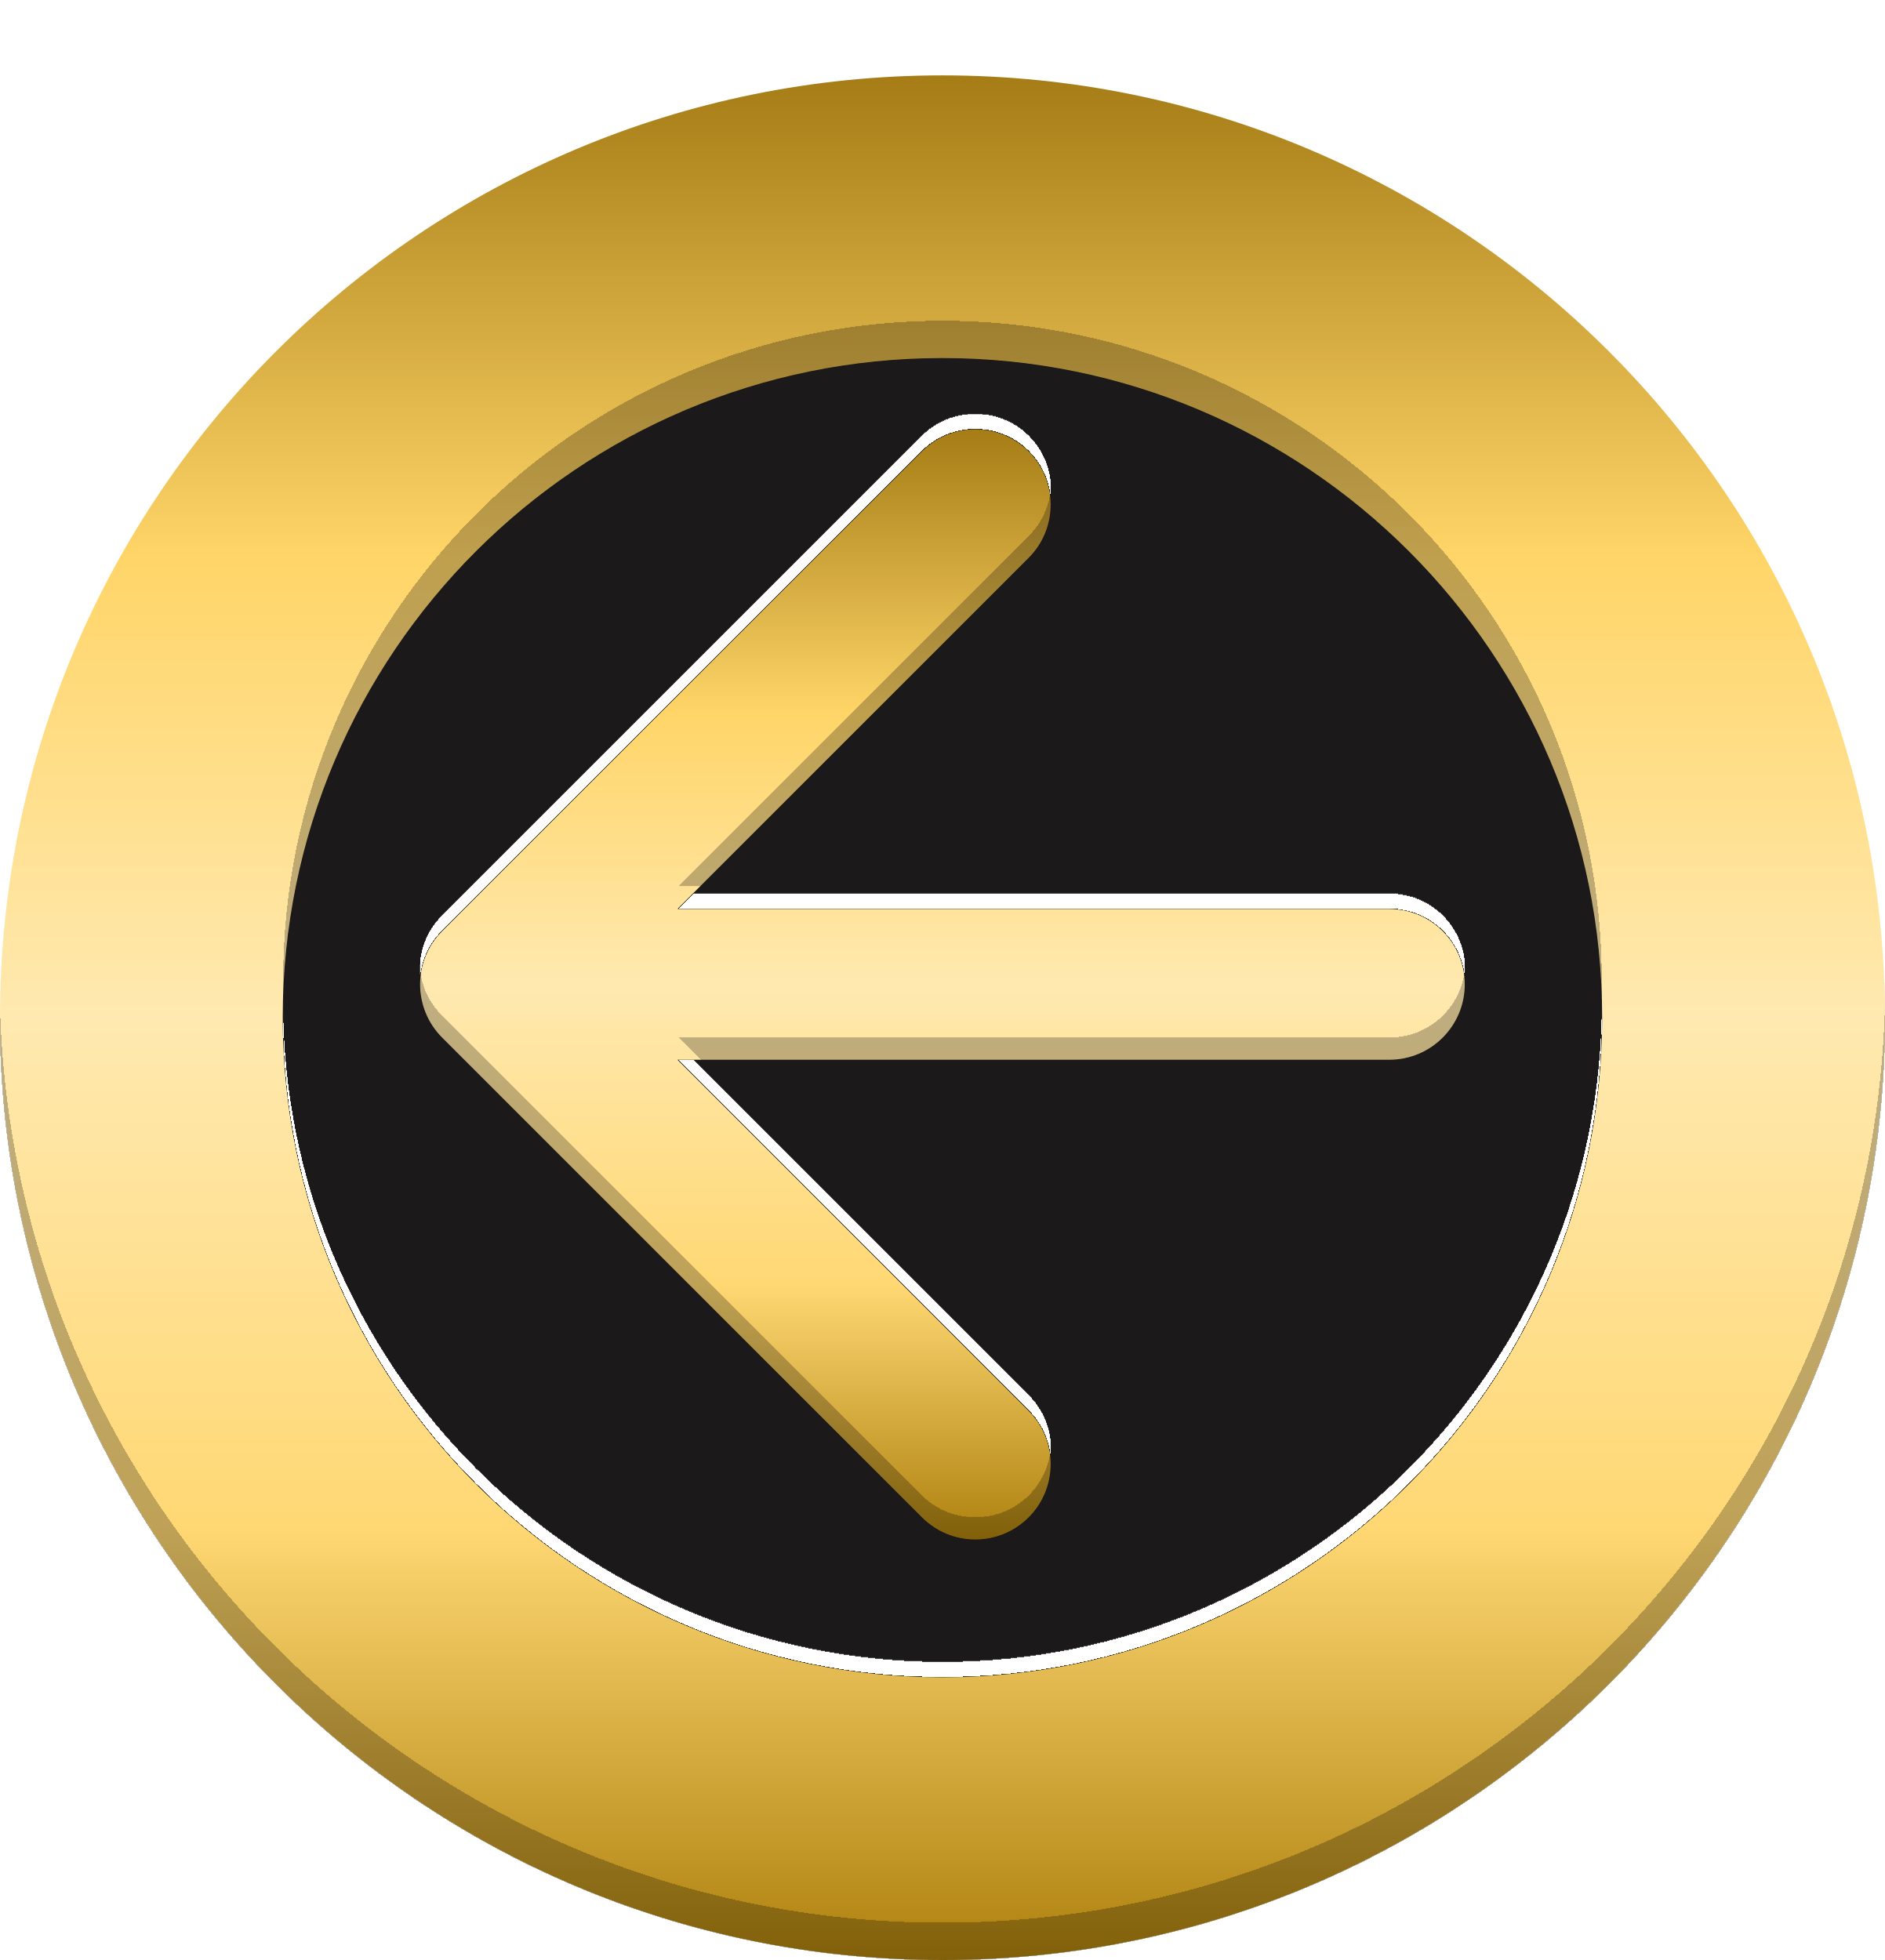
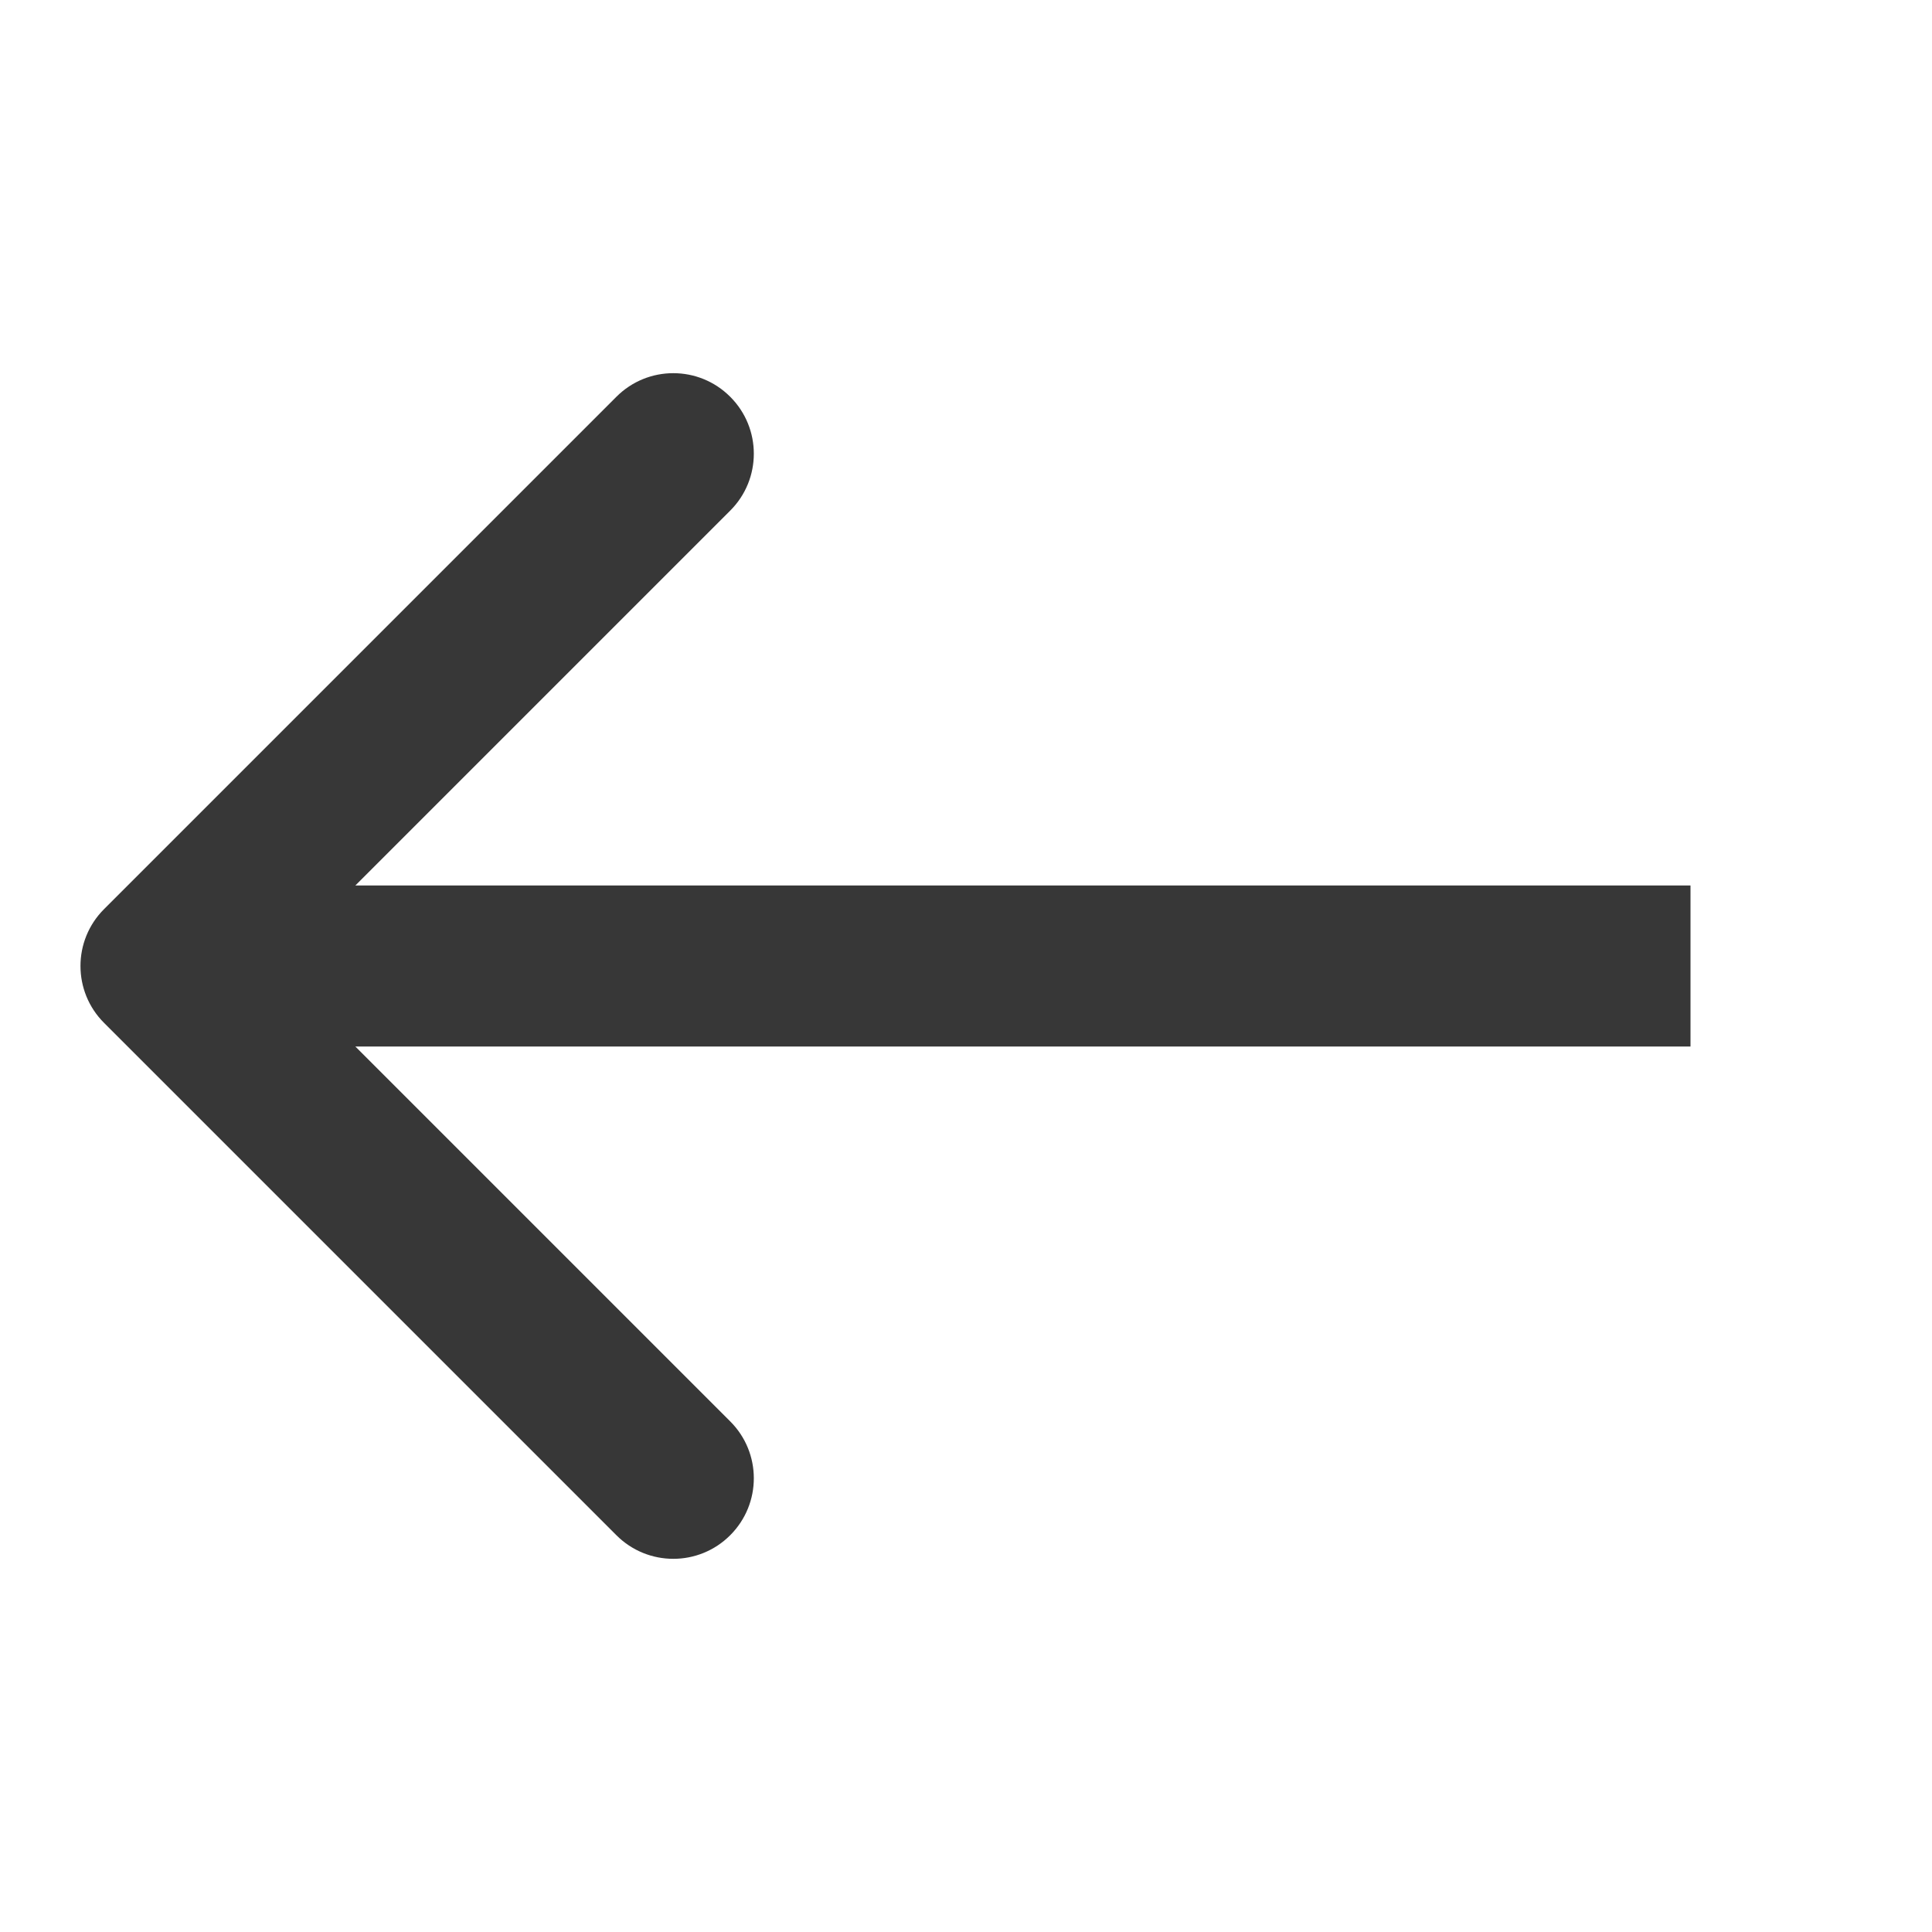
- <svg xmlns="http://www.w3.org/2000/svg" width="25" height="26" viewBox="0 0 25 26" fill="none">
-   <g id="Group 6">
-     <circle id="Ellipse 826" cx="12.5" cy="13.5" r="10" fill="#1B191A" />
-     <g id="Subtract" filter="url(#filter0_di_1_10164)">
-       <path fill-rule="evenodd" clip-rule="evenodd" d="M12.5 26C19.404 26 25 20.404 25 13.5C25 6.596 19.404 1 12.5 1C5.596 1 0 6.596 0 13.5C0 20.404 5.596 26 12.5 26ZM12.5 22.25C17.332 22.25 21.25 18.332 21.25 13.5C21.25 8.668 17.332 4.75 12.5 4.75C7.668 4.75 3.75 8.668 3.75 13.5C3.75 18.332 7.668 22.25 12.5 22.25Z" fill="url(#paint0_linear_1_10164)" />
-     </g>
-     <g id="Union" filter="url(#filter1_di_1_10164)">
-       <path fill-rule="evenodd" clip-rule="evenodd" d="M12.229 5.987L5.865 12.351C5.474 12.742 5.474 13.375 5.865 13.765L12.229 20.129C12.619 20.52 13.252 20.52 13.643 20.129C14.033 19.739 14.033 19.105 13.643 18.715L8.986 14.058L18.428 14.058C18.98 14.058 19.428 13.61 19.428 13.058C19.428 12.506 18.98 12.058 18.428 12.058L8.986 12.058L13.643 7.401C14.033 7.011 14.033 6.378 13.643 5.987C13.252 5.597 12.619 5.597 12.229 5.987Z" fill="url(#paint1_linear_1_10164)" />
-     </g>
-   </g>
-   <defs>
-     <filter id="filter0_di_1_10164" x="0" y="0.8" width="25" height="25.2" filterUnits="userSpaceOnUse" color-interpolation-filters="sRGB">
-       <feFlood flood-opacity="0" result="BackgroundImageFix" />
-       <feColorMatrix in="SourceAlpha" type="matrix" values="0 0 0 0 0 0 0 0 0 0 0 0 0 0 0 0 0 0 127 0" result="hardAlpha" />
-       <feOffset dy="-0.2" />
-       <feComposite in2="hardAlpha" operator="out" />
-       <feColorMatrix type="matrix" values="0 0 0 0 1 0 0 0 0 1 0 0 0 0 1 0 0 0 1 0" />
-       <feBlend mode="normal" in2="BackgroundImageFix" result="effect1_dropShadow_1_10164" />
-       <feBlend mode="normal" in="SourceGraphic" in2="effect1_dropShadow_1_10164" result="shape" />
-       <feColorMatrix in="SourceAlpha" type="matrix" values="0 0 0 0 0 0 0 0 0 0 0 0 0 0 0 0 0 0 127 0" result="hardAlpha" />
-       <feOffset dy="-0.5" />
-       <feComposite in2="hardAlpha" operator="arithmetic" k2="-1" k3="1" />
-       <feColorMatrix type="matrix" values="0 0 0 0 0 0 0 0 0 0 0 0 0 0 0 0 0 0 0.25 0" />
-       <feBlend mode="normal" in2="shape" result="effect2_innerShadow_1_10164" />
-     </filter>
-     <filter id="filter1_di_1_10164" x="5.572" y="5.494" width="13.856" height="14.928" filterUnits="userSpaceOnUse" color-interpolation-filters="sRGB">
-       <feFlood flood-opacity="0" result="BackgroundImageFix" />
-       <feColorMatrix in="SourceAlpha" type="matrix" values="0 0 0 0 0 0 0 0 0 0 0 0 0 0 0 0 0 0 127 0" result="hardAlpha" />
-       <feOffset dy="-0.2" />
-       <feComposite in2="hardAlpha" operator="out" />
-       <feColorMatrix type="matrix" values="0 0 0 0 1 0 0 0 0 1 0 0 0 0 1 0 0 0 1 0" />
-       <feBlend mode="normal" in2="BackgroundImageFix" result="effect1_dropShadow_1_10164" />
-       <feBlend mode="normal" in="SourceGraphic" in2="effect1_dropShadow_1_10164" result="shape" />
-       <feColorMatrix in="SourceAlpha" type="matrix" values="0 0 0 0 0 0 0 0 0 0 0 0 0 0 0 0 0 0 127 0" result="hardAlpha" />
-       <feOffset dy="-0.3" />
-       <feComposite in2="hardAlpha" operator="arithmetic" k2="-1" k3="1" />
-       <feColorMatrix type="matrix" values="0 0 0 0 0 0 0 0 0 0 0 0 0 0 0 0 0 0 0.25 0" />
-       <feBlend mode="normal" in2="shape" result="effect2_innerShadow_1_10164" />
-     </filter>
-     <linearGradient id="paint0_linear_1_10164" x1="12.5" y1="1" x2="12.5" y2="26" gradientUnits="userSpaceOnUse">
-       <stop stop-color="#A57C15" />
-       <stop offset="0.255" stop-color="#FFD568" />
-       <stop offset="0.5" stop-color="#FFE9B0" />
-       <stop offset="0.77" stop-color="#FFD874" />
-       <stop offset="1" stop-color="#AE810E" />
-     </linearGradient>
-     <linearGradient id="paint1_linear_1_10164" x1="12.5" y1="5.694" x2="12.5" y2="20.422" gradientUnits="userSpaceOnUse">
-       <stop stop-color="#A57C15" />
-       <stop offset="0.255" stop-color="#FFD568" />
-       <stop offset="0.5" stop-color="#FFE9B0" />
-       <stop offset="0.77" stop-color="#FFD874" />
-       <stop offset="1" stop-color="#AE810E" />
-     </linearGradient>
-   </defs>
+ <svg xmlns="http://www.w3.org/2000/svg" width="24" height="24" viewBox="0 0 24 24" fill="none">
+   <path d="M1.293 11.293C0.902 11.683 0.902 12.317 1.293 12.707L7.657 19.071C8.047 19.462 8.681 19.462 9.071 19.071C9.462 18.68 9.462 18.047 9.071 17.657L3.414 12L9.071 6.343C9.462 5.953 9.462 5.319 9.071 4.929C8.681 4.538 8.047 4.538 7.657 4.929L1.293 11.293ZM21 11L2 11V13L21 13V11Z" fill="#373737" />
</svg>
